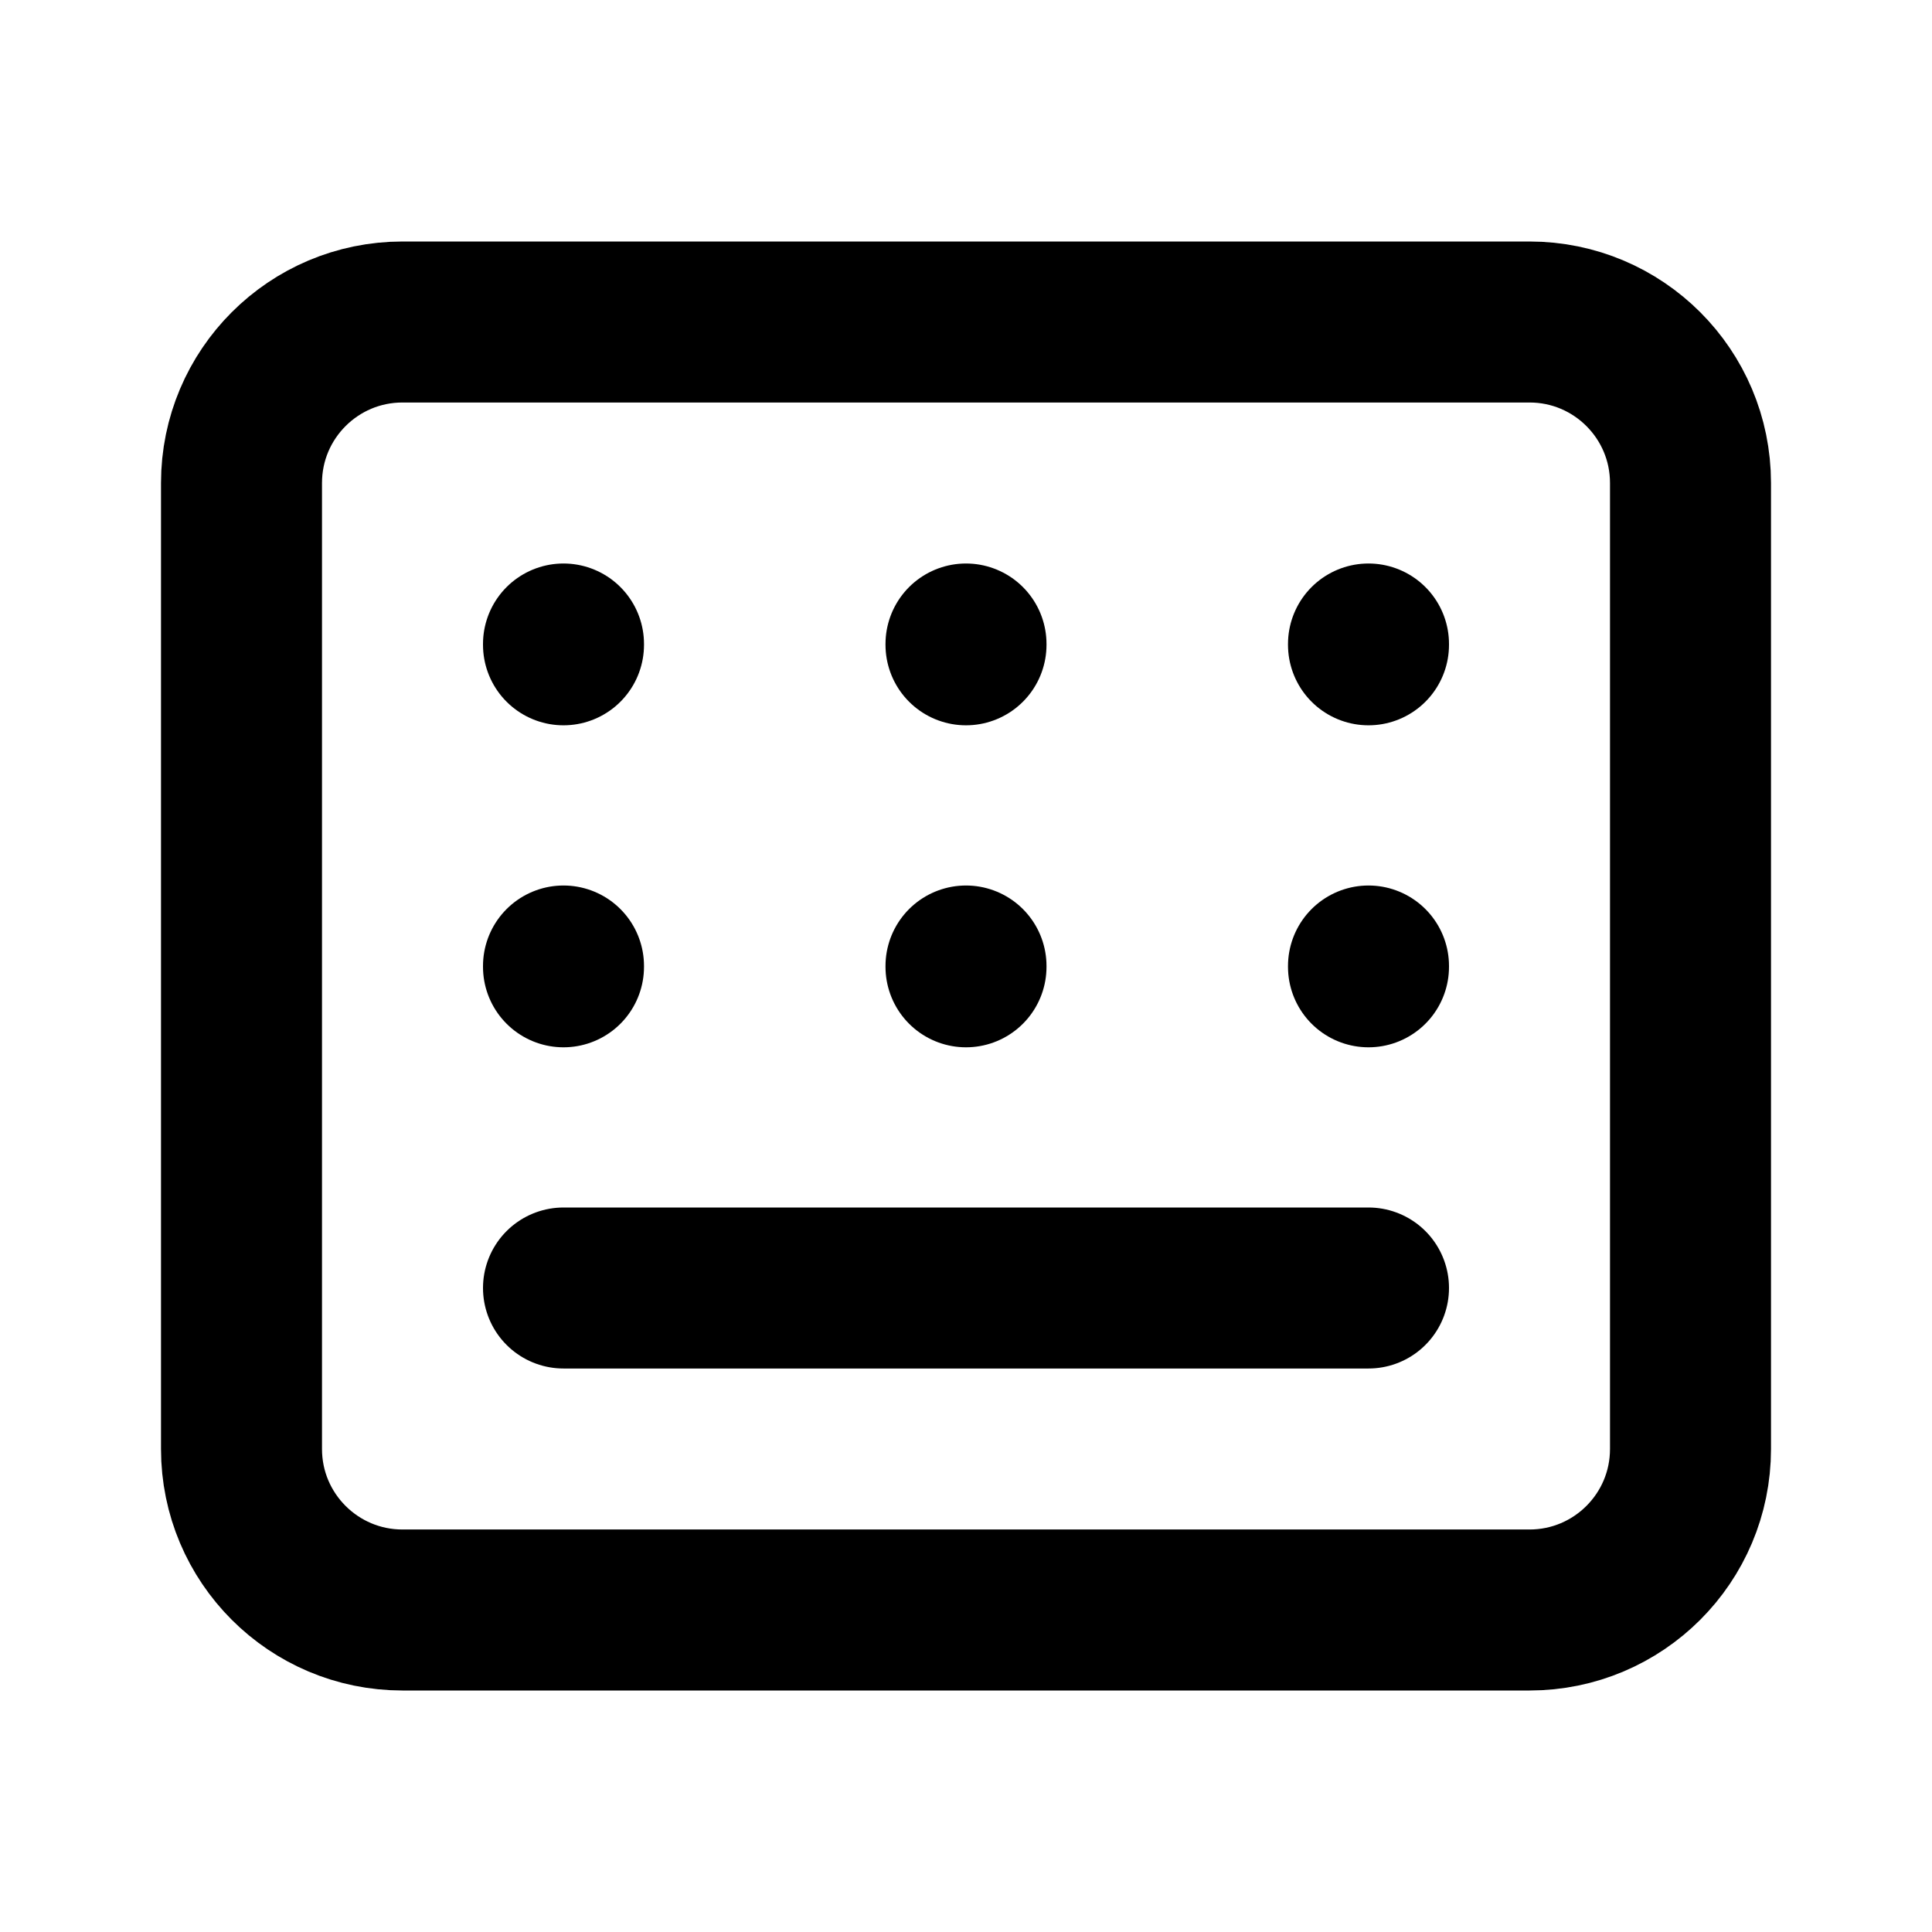
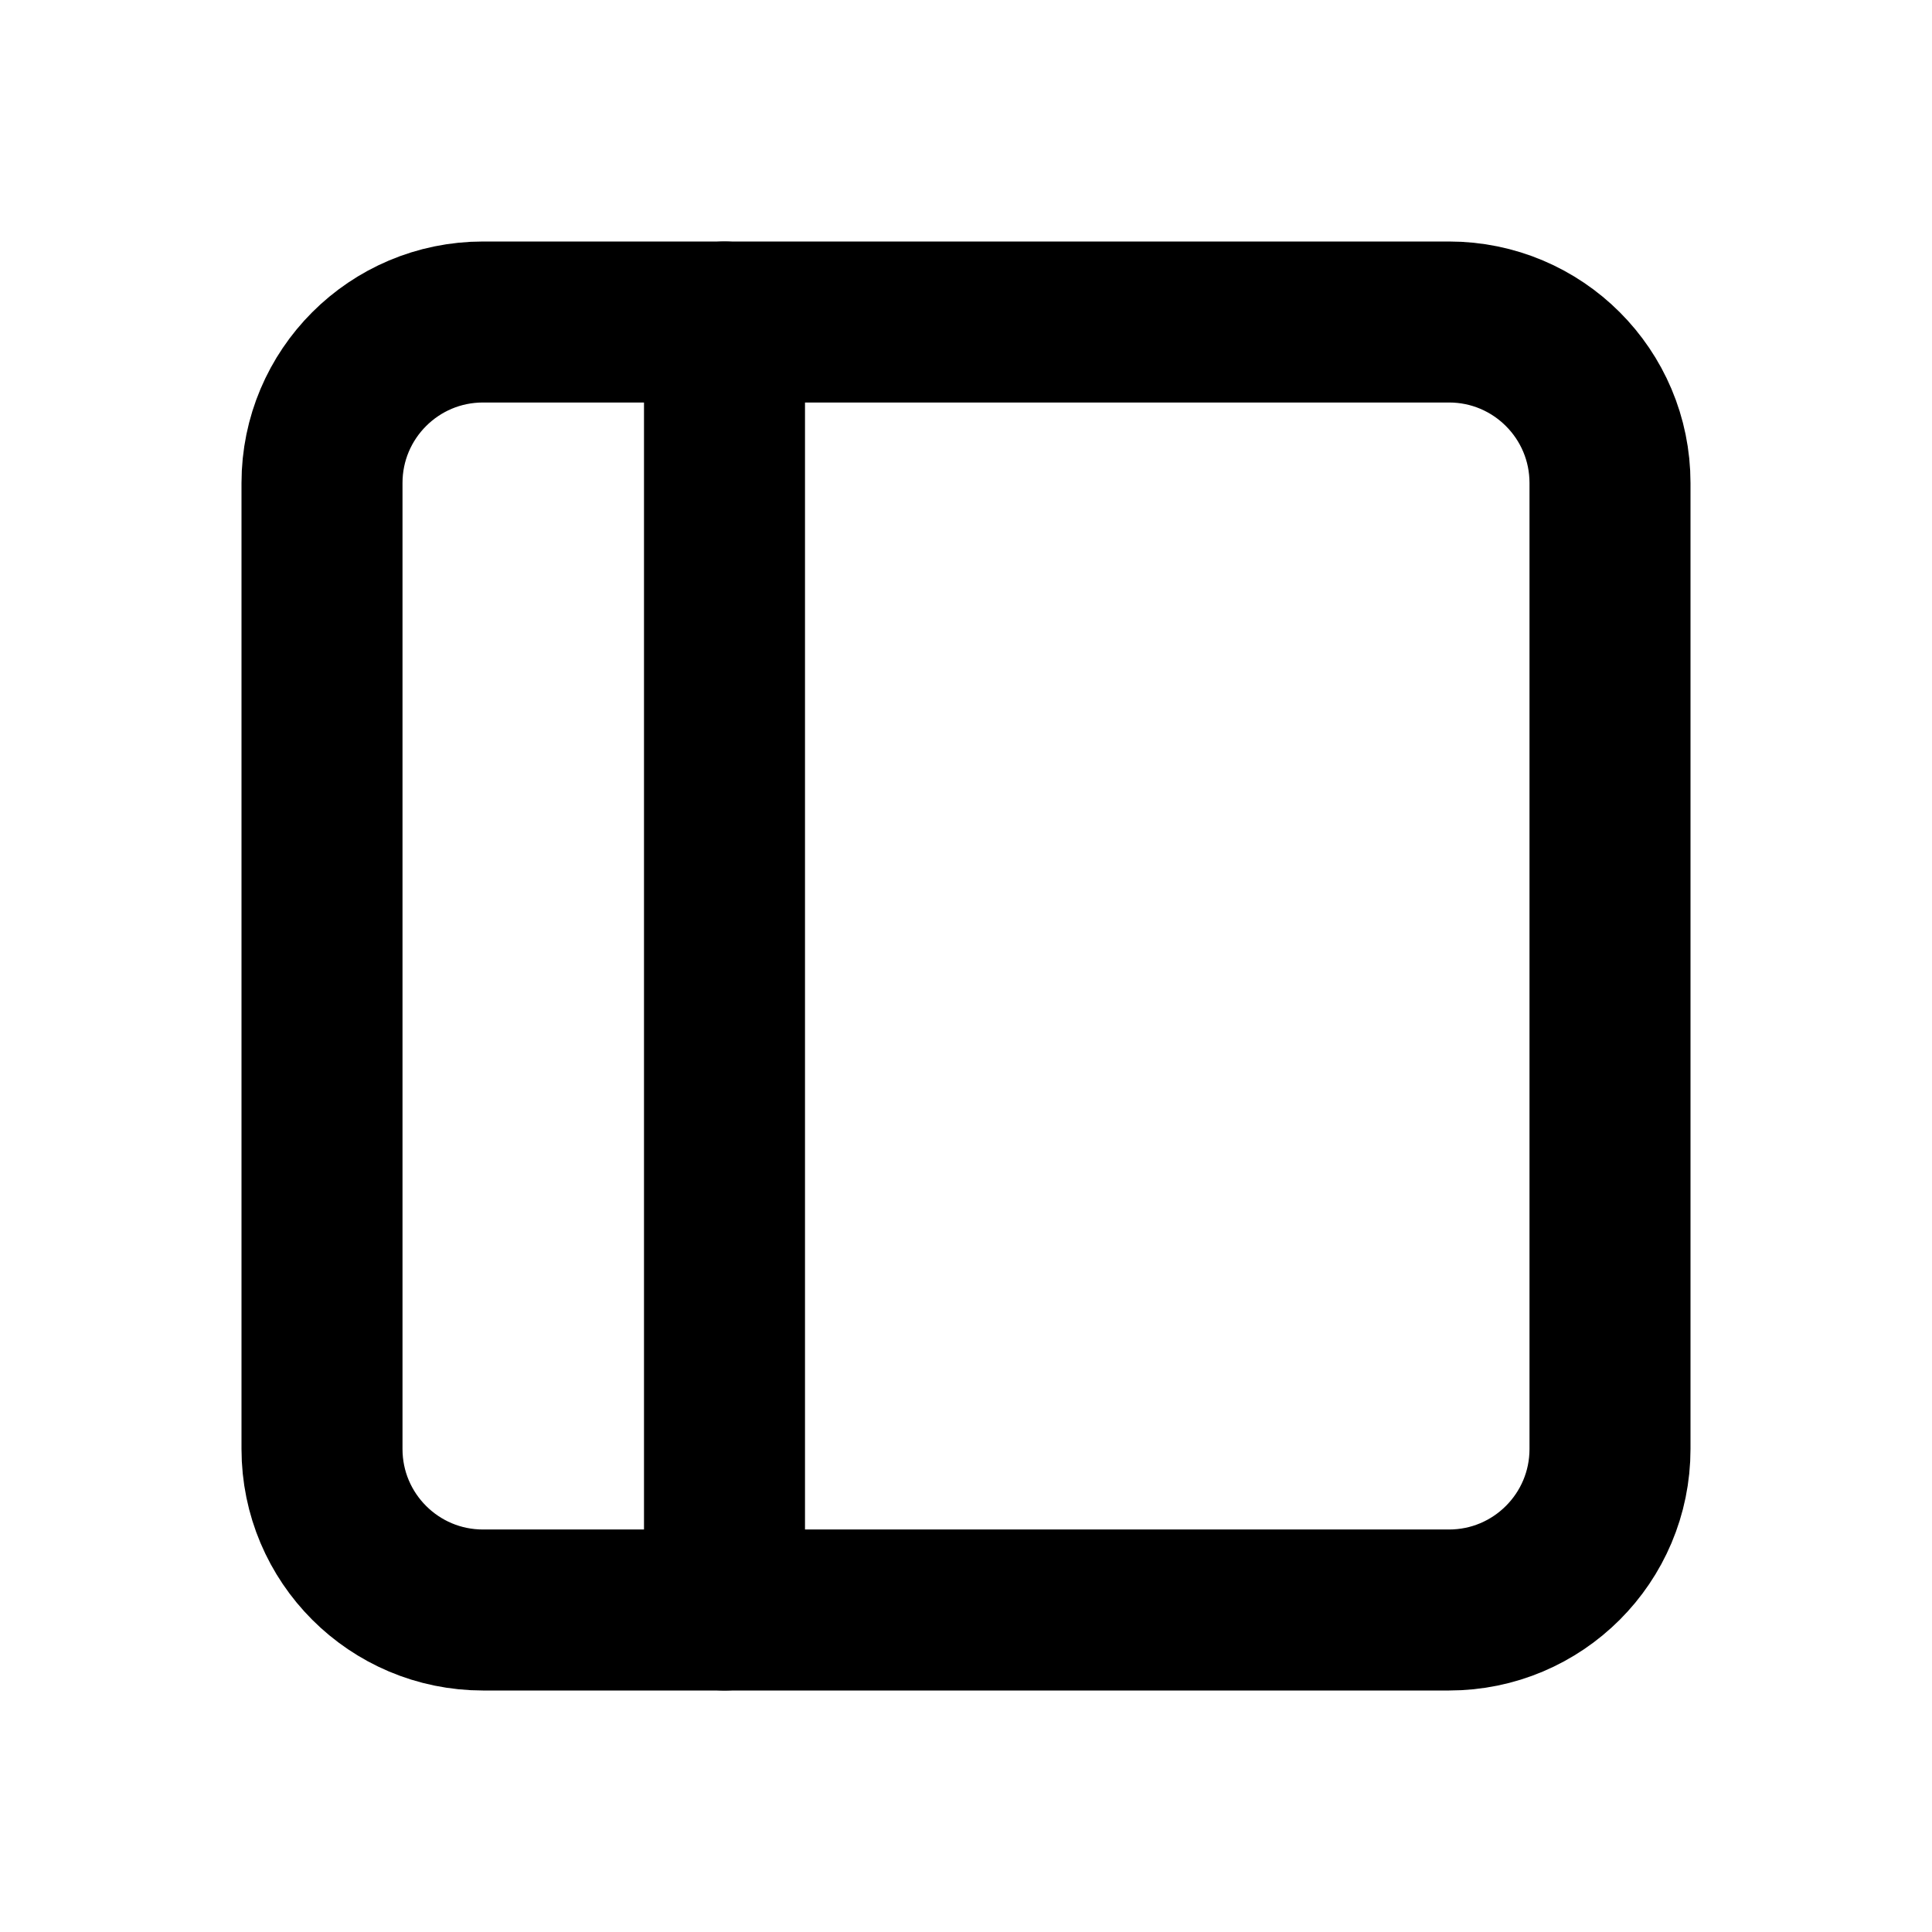
- <svg xmlns="http://www.w3.org/2000/svg" role="img" width="24" height="24" viewBox="0 0 24 24" stroke-width="2" stroke="currentColor" fill="none" stroke-linecap="round" stroke-linejoin="round">
+ <svg xmlns="http://www.w3.org/2000/svg" width="24" height="24" viewBox="0 0 24 24" stroke-width="2" stroke="currentColor" fill="none" stroke-linecap="round" stroke-linejoin="round">
+   <style>
+         path {
+             color: #014075;
+         }
+         @media (prefers-color-scheme: dark) {
+             path {
+                 color: #fff;
+             }
+         }
+ </style>
  <path stroke="none" d="M0 0h24v24H0z" />
-   <rect x="3" y="4" width="18" height="16" rx="2" />
-   <line x1="7" y1="8" x2="7" y2="8.01" />
-   <line x1="12" y1="8" x2="12" y2="8.01" />
-   <line x1="17" y1="8" x2="17" y2="8.01" />
-   <line x1="7" y1="12" x2="7" y2="12.01" />
-   <line x1="12" y1="12" x2="12" y2="12.01" />
-   <line x1="17" y1="12" x2="17" y2="12.01" />
-   <line x1="7" y1="16" x2="17" y2="16" />
+   <rect x="4" y="4" width="16" height="16" rx="2" />
+   <line x1="9" y1="4" x2="9" y2="20" />
</svg>
